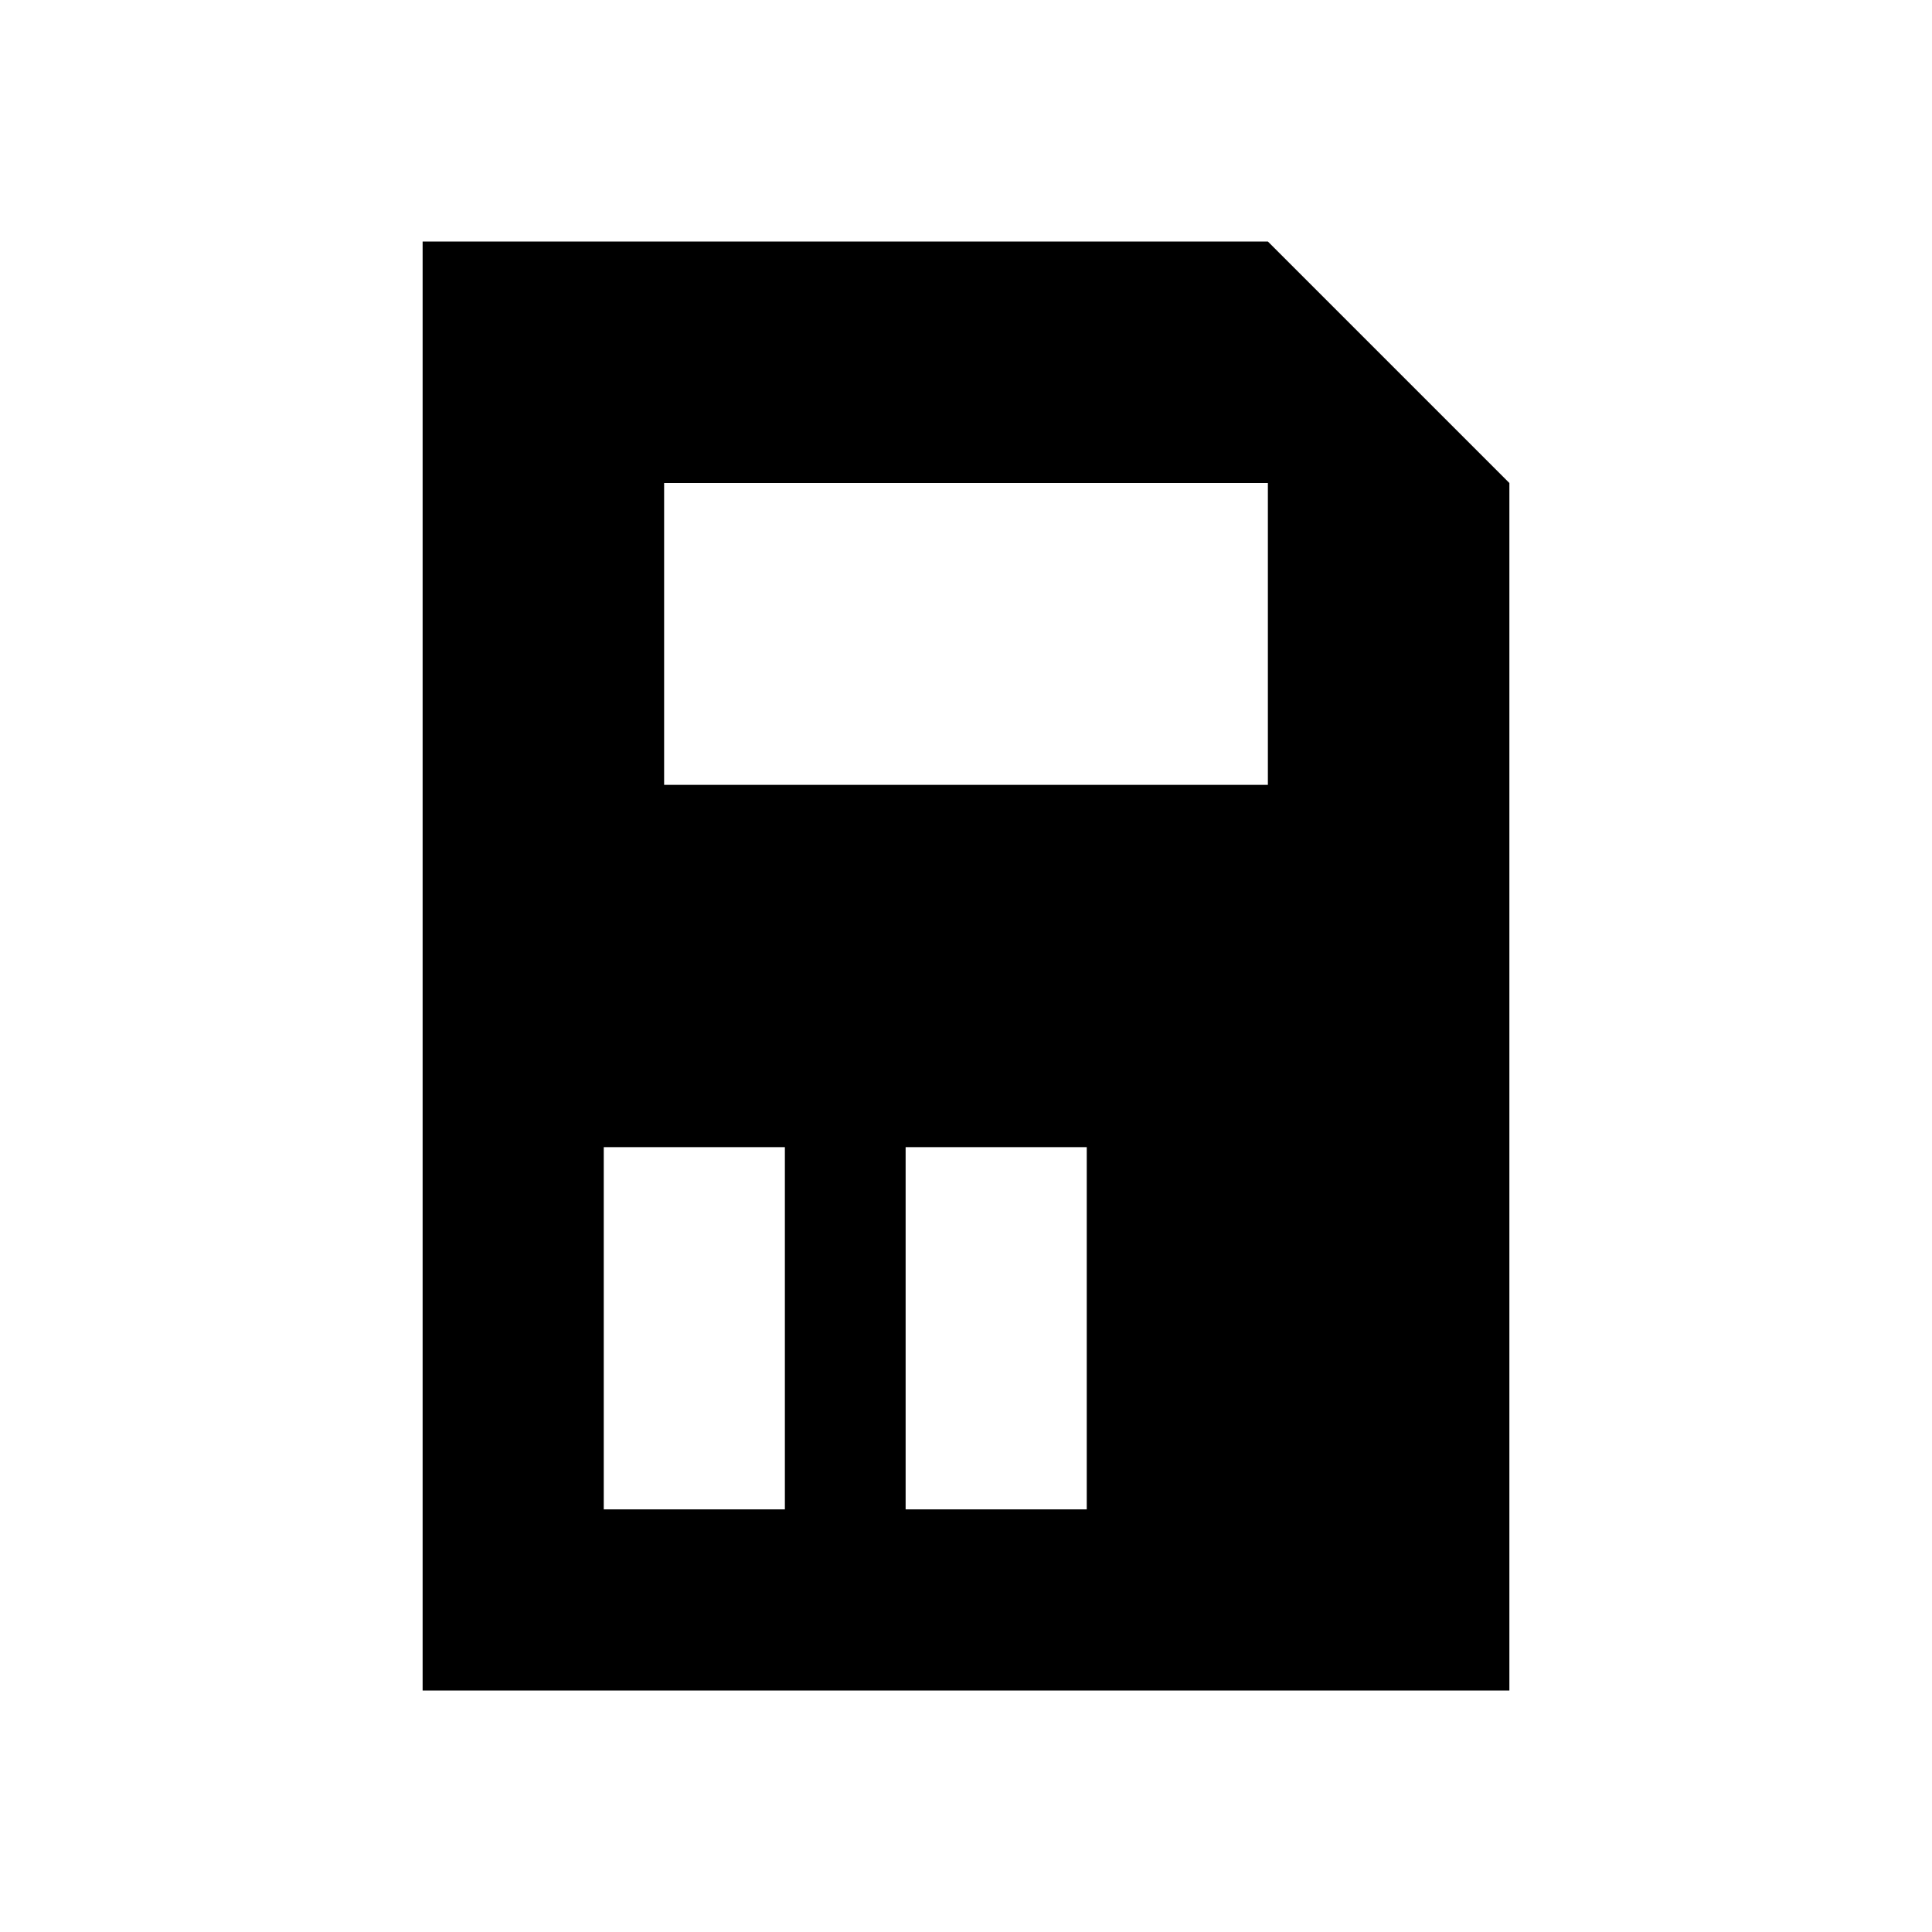
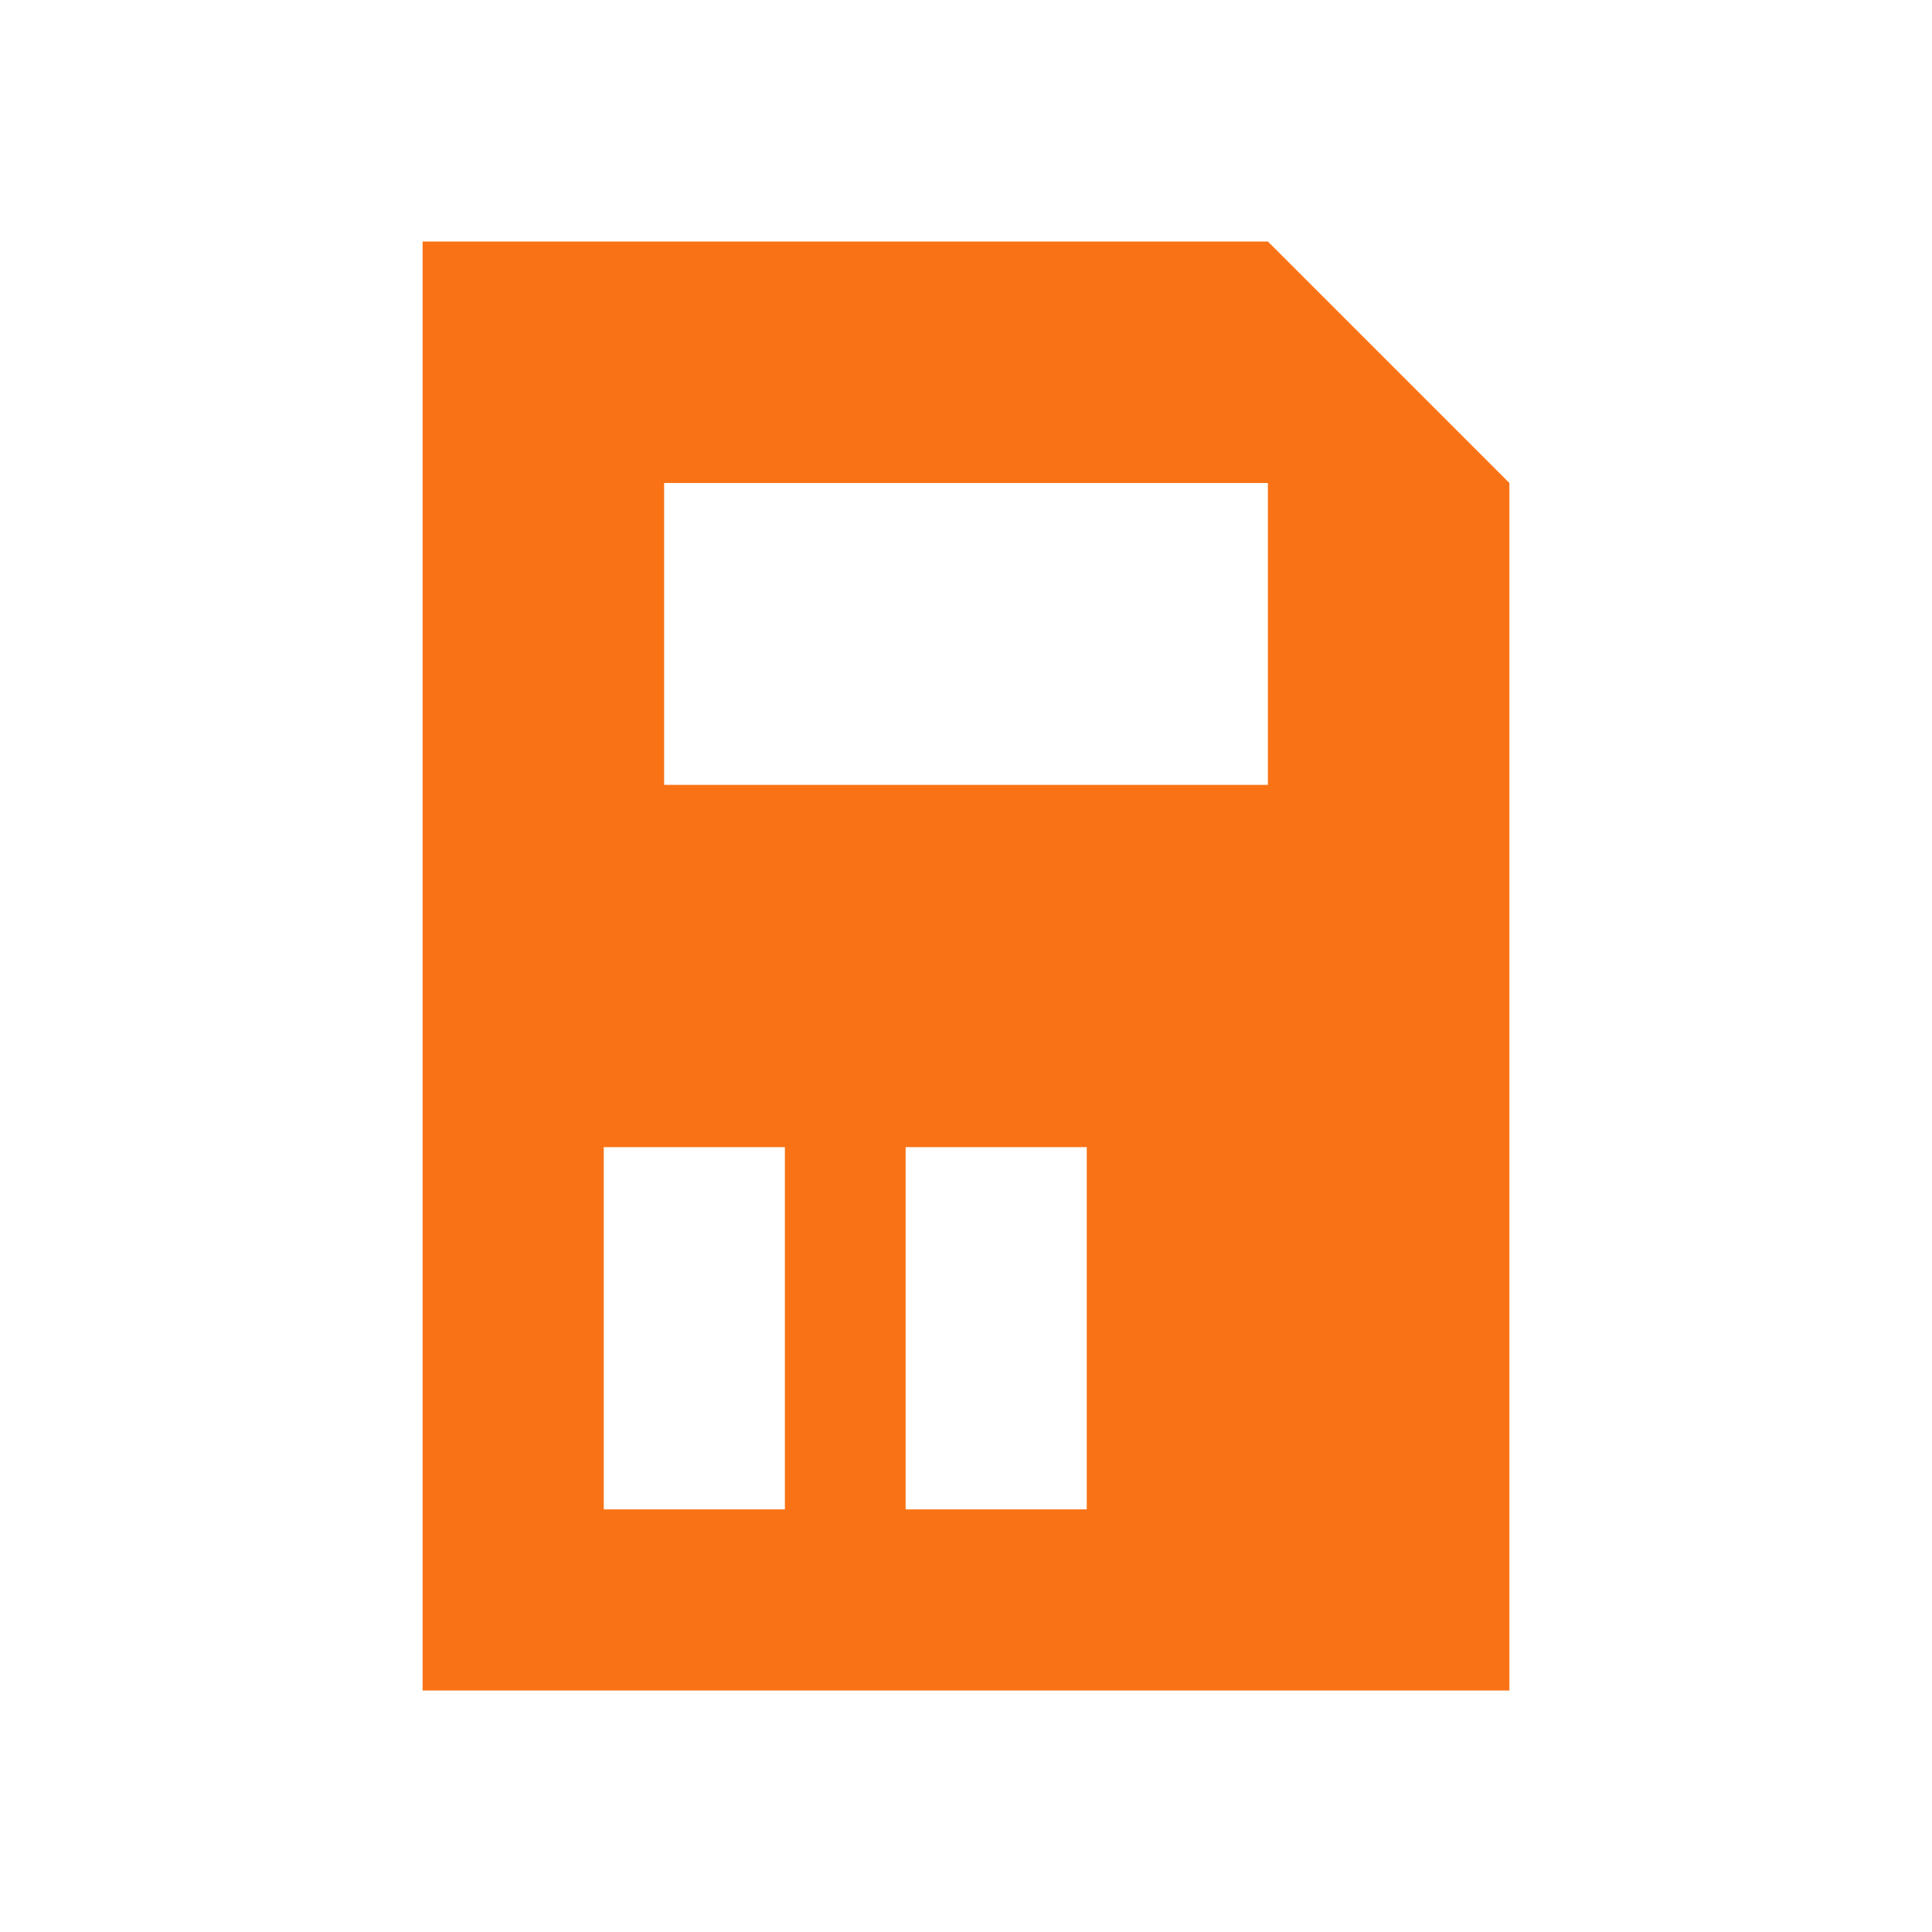
- <svg xmlns="http://www.w3.org/2000/svg" viewBox="0 0 64 64" fill="currentColor" role="img" aria-label="Cartouche">
+ <svg xmlns="http://www.w3.org/2000/svg" viewBox="0 0 64 64" fill="#f97316" role="img" aria-label="Cartouche">
  <path fill-rule="evenodd" clip-rule="evenodd" d="M14 8h28l8 8v40H14V8Zm8 8v10h20V16H22ZM20 38h6v12h-6V38Zm10 0h6v12h-6V38Z" />
</svg>
